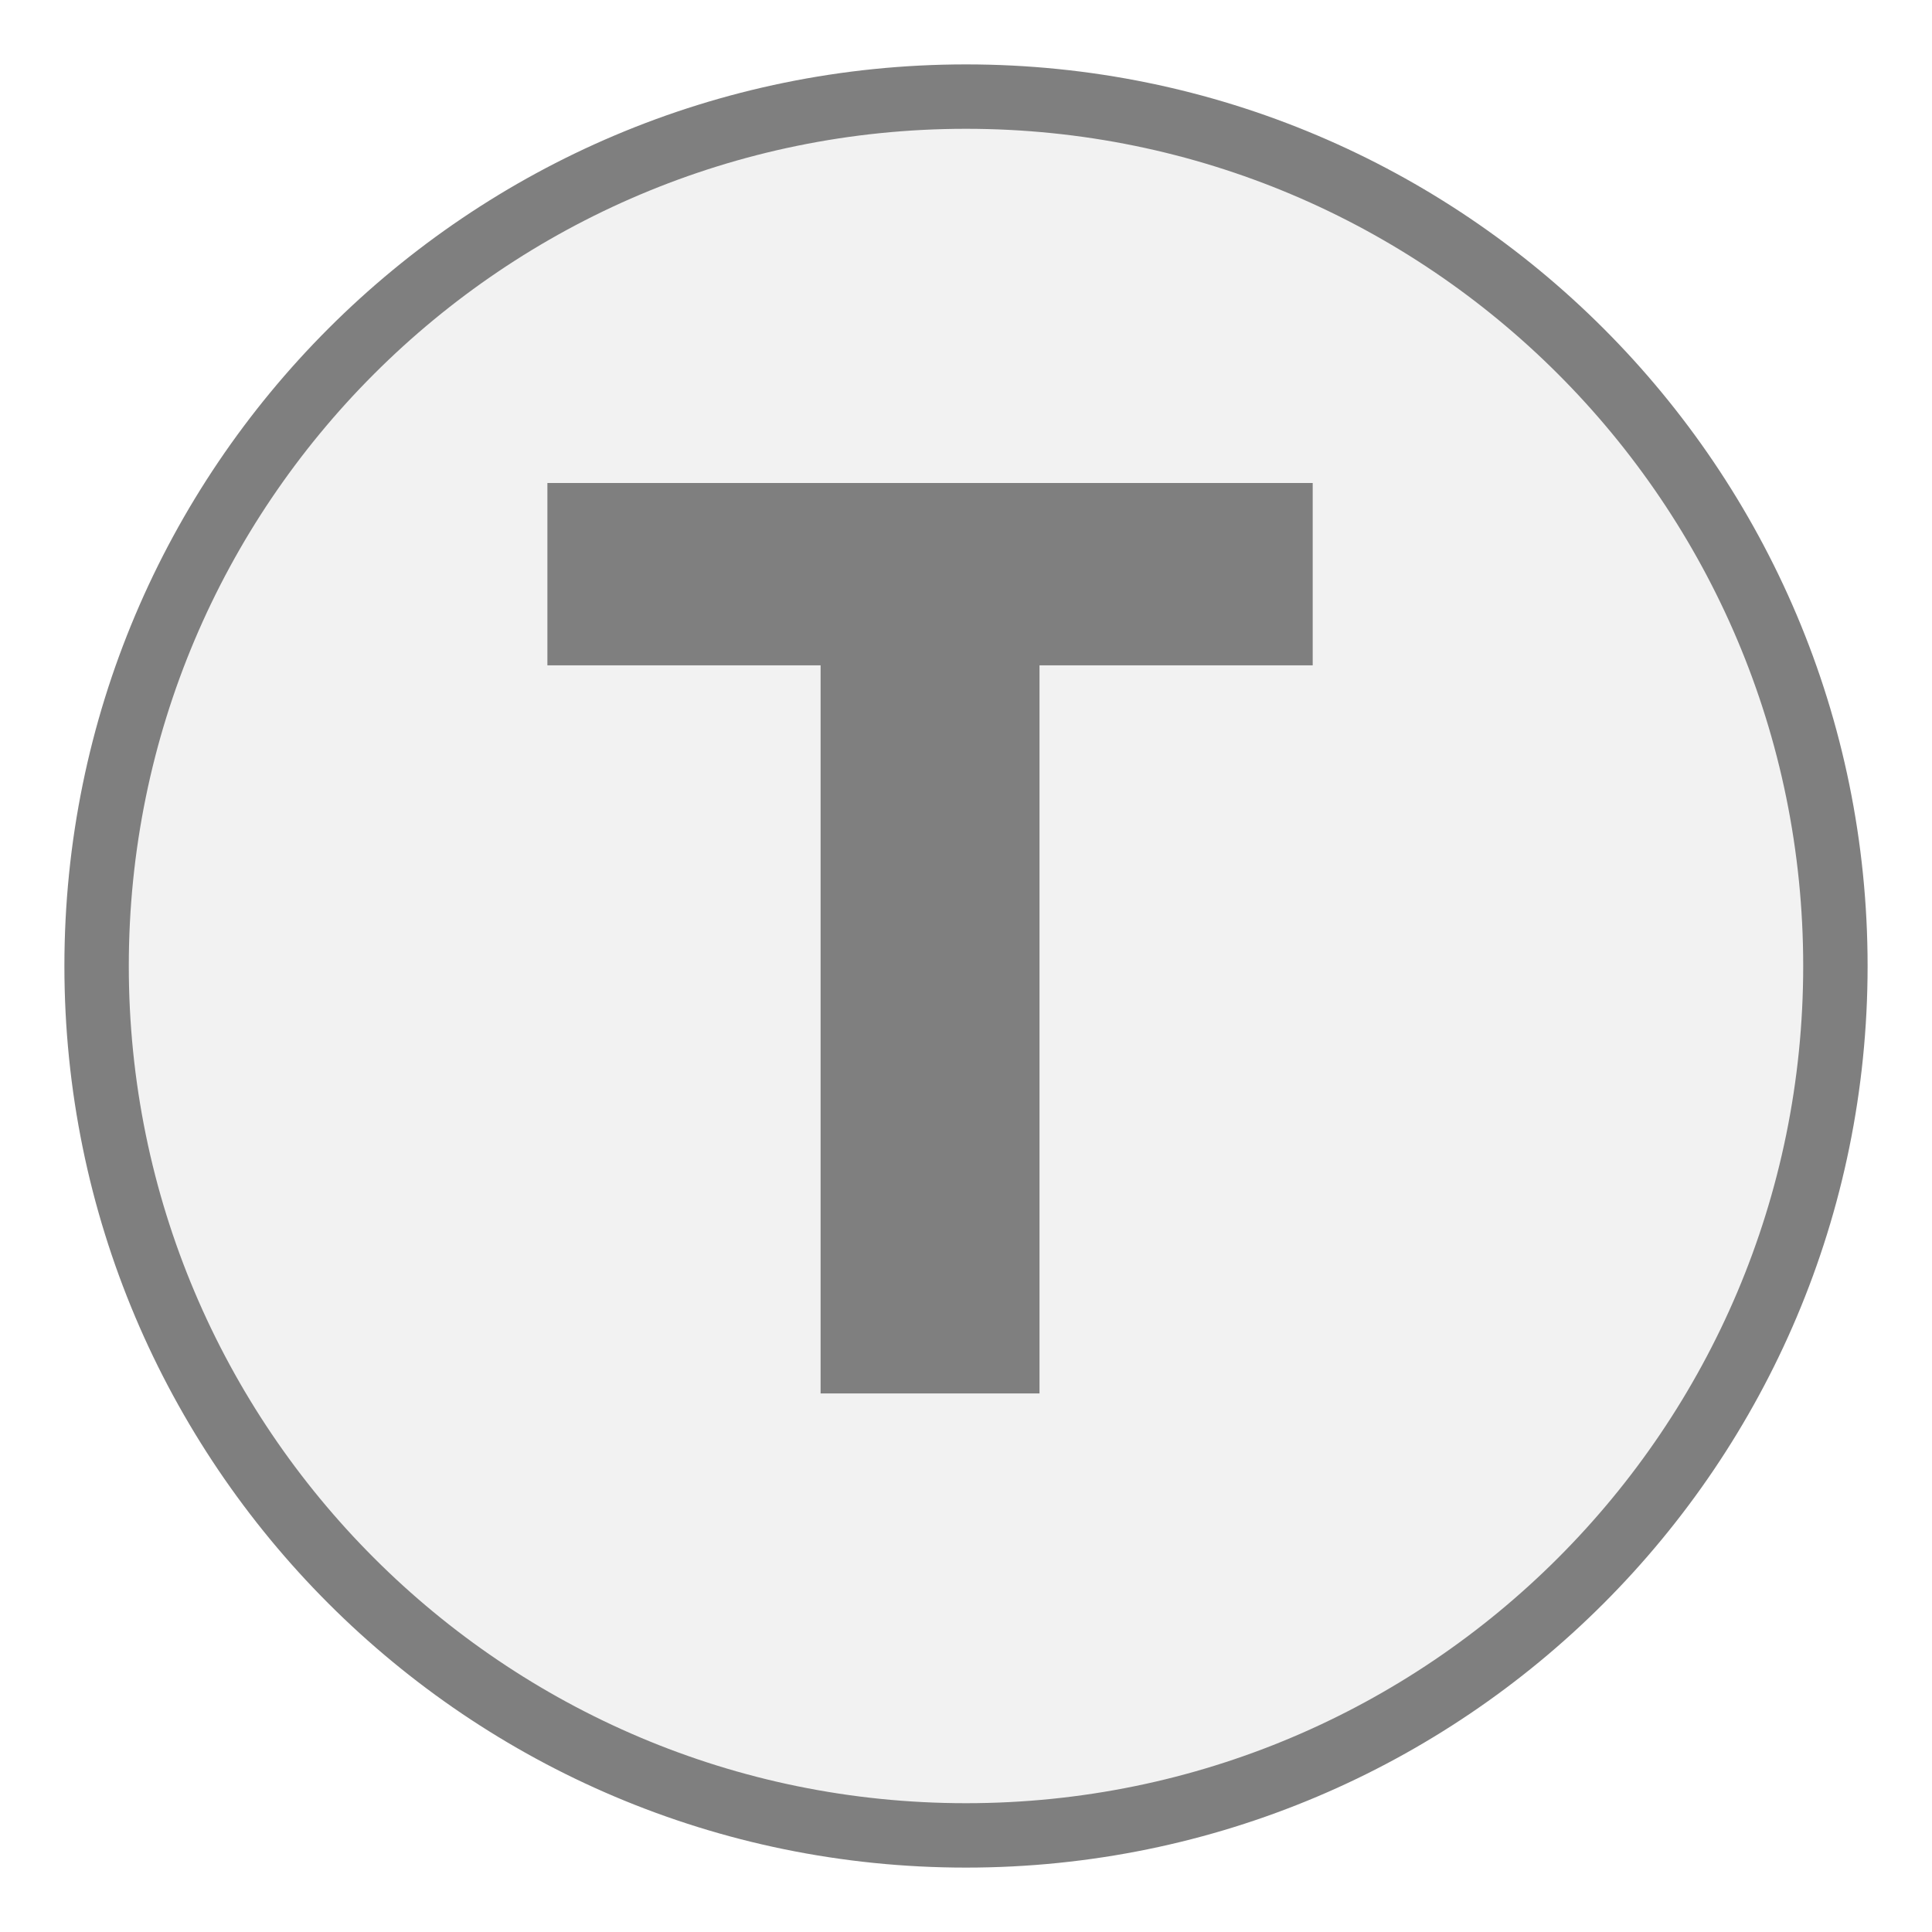
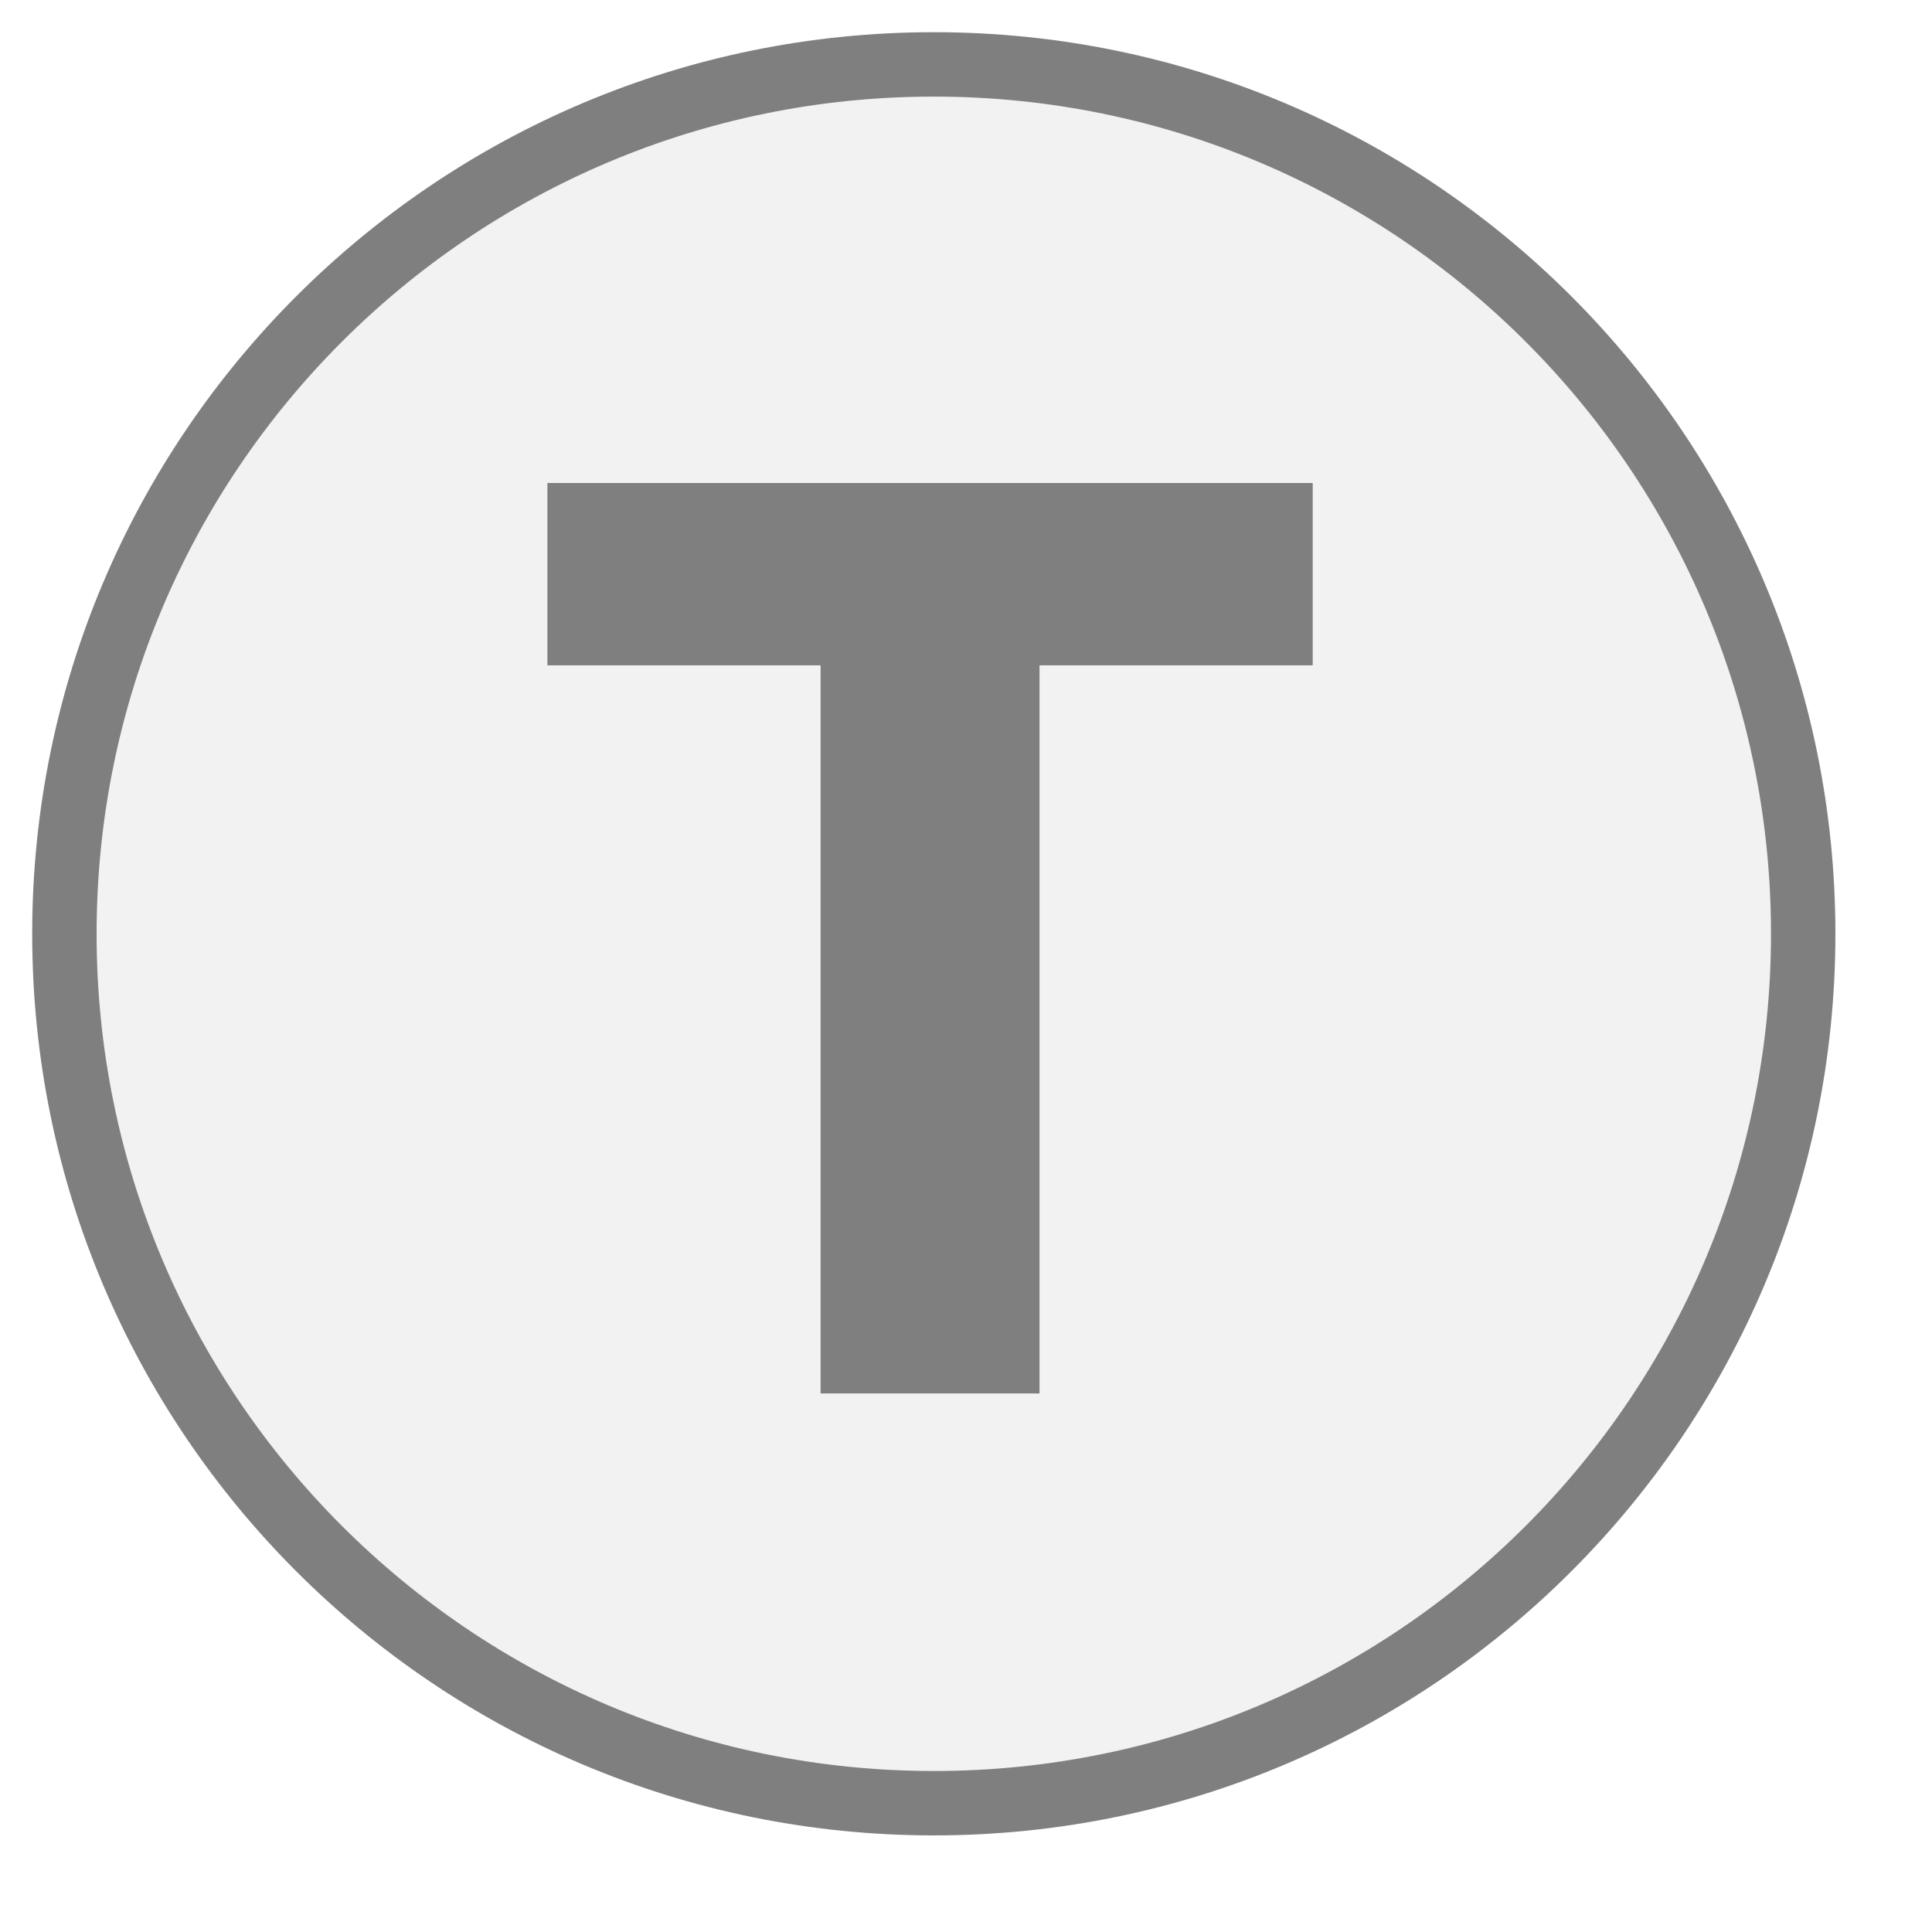
<svg xmlns="http://www.w3.org/2000/svg" width="30px" height="30px" viewBox="0 0 30 30">
-   <circle cx="15" cy="15" r="13.5" fill="#f2f2f2" stroke="#7f7f7f" stroke-width="1" />
+   <circle cx="14.5" cy="14.5" r="13.5" fill="#f2f2f2" stroke="#7f7f7f" stroke-width="1" />
  <path d="M829 0V1194H381V1493H1636V1194H1188V0H829Z" fill="#7f7f7f" transform="translate(8.5,7.5) scale(0.009469,-0.009469) translate(-381,-1493)" />
</svg>
